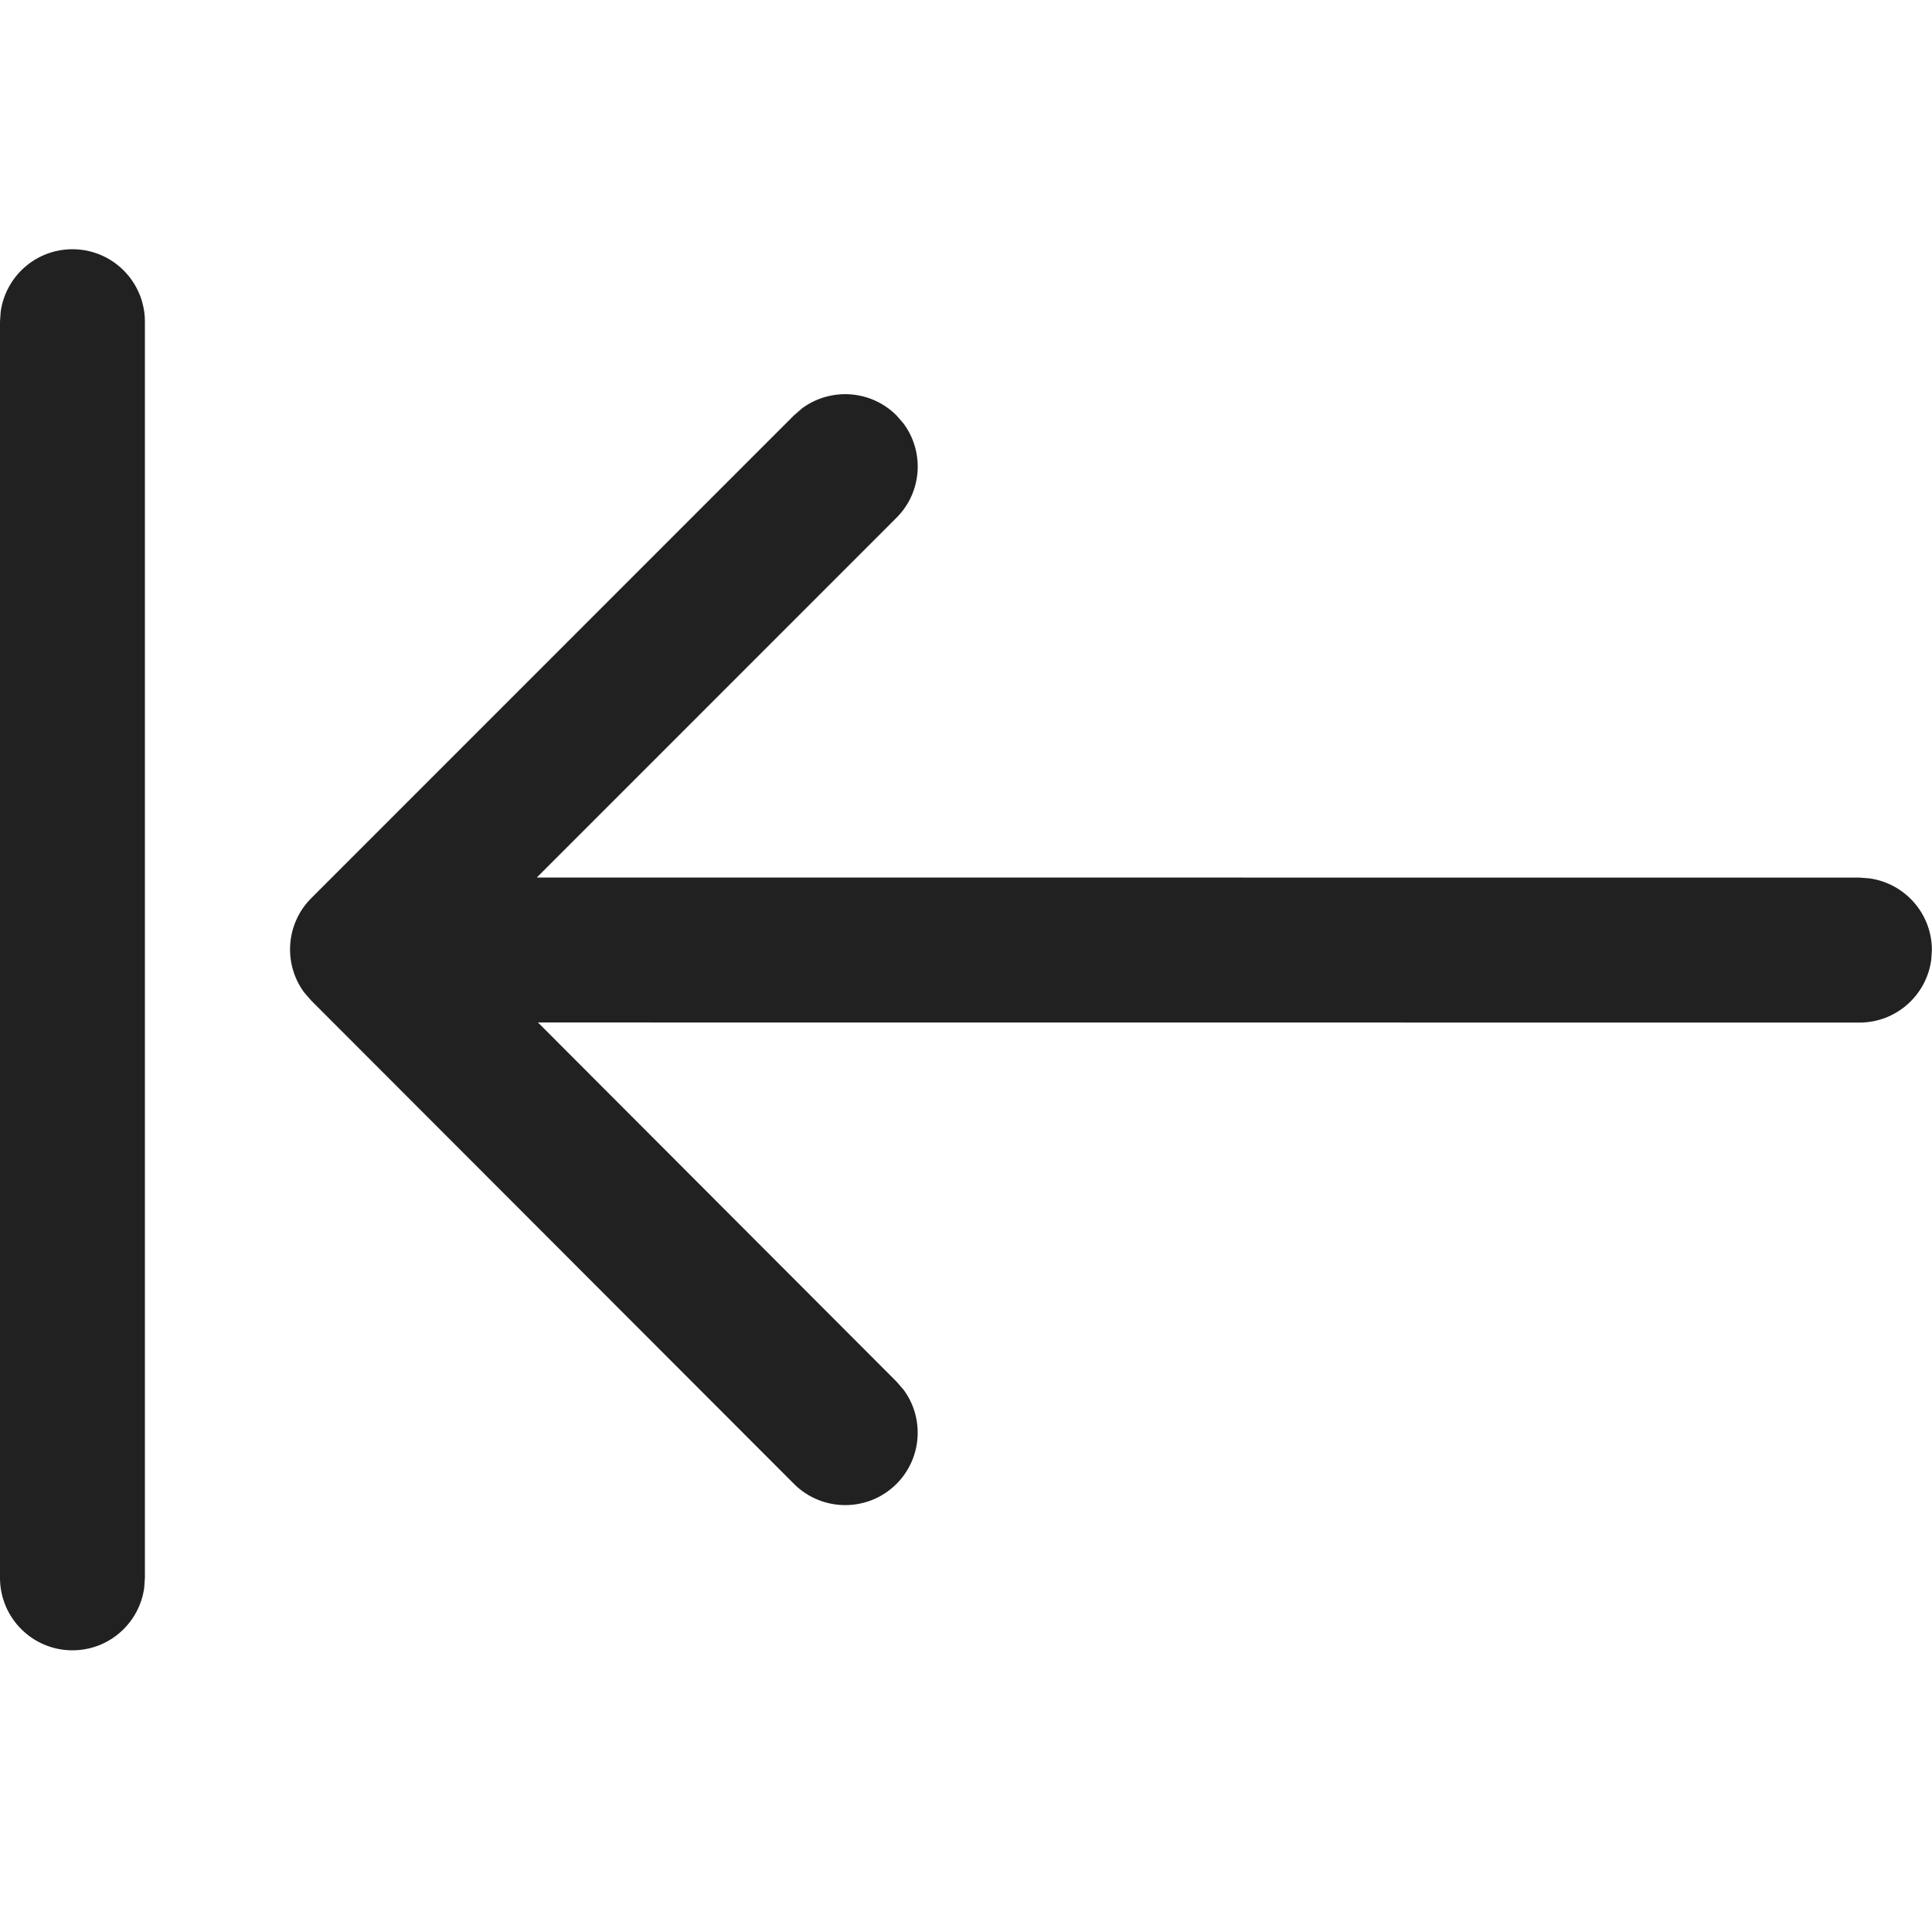
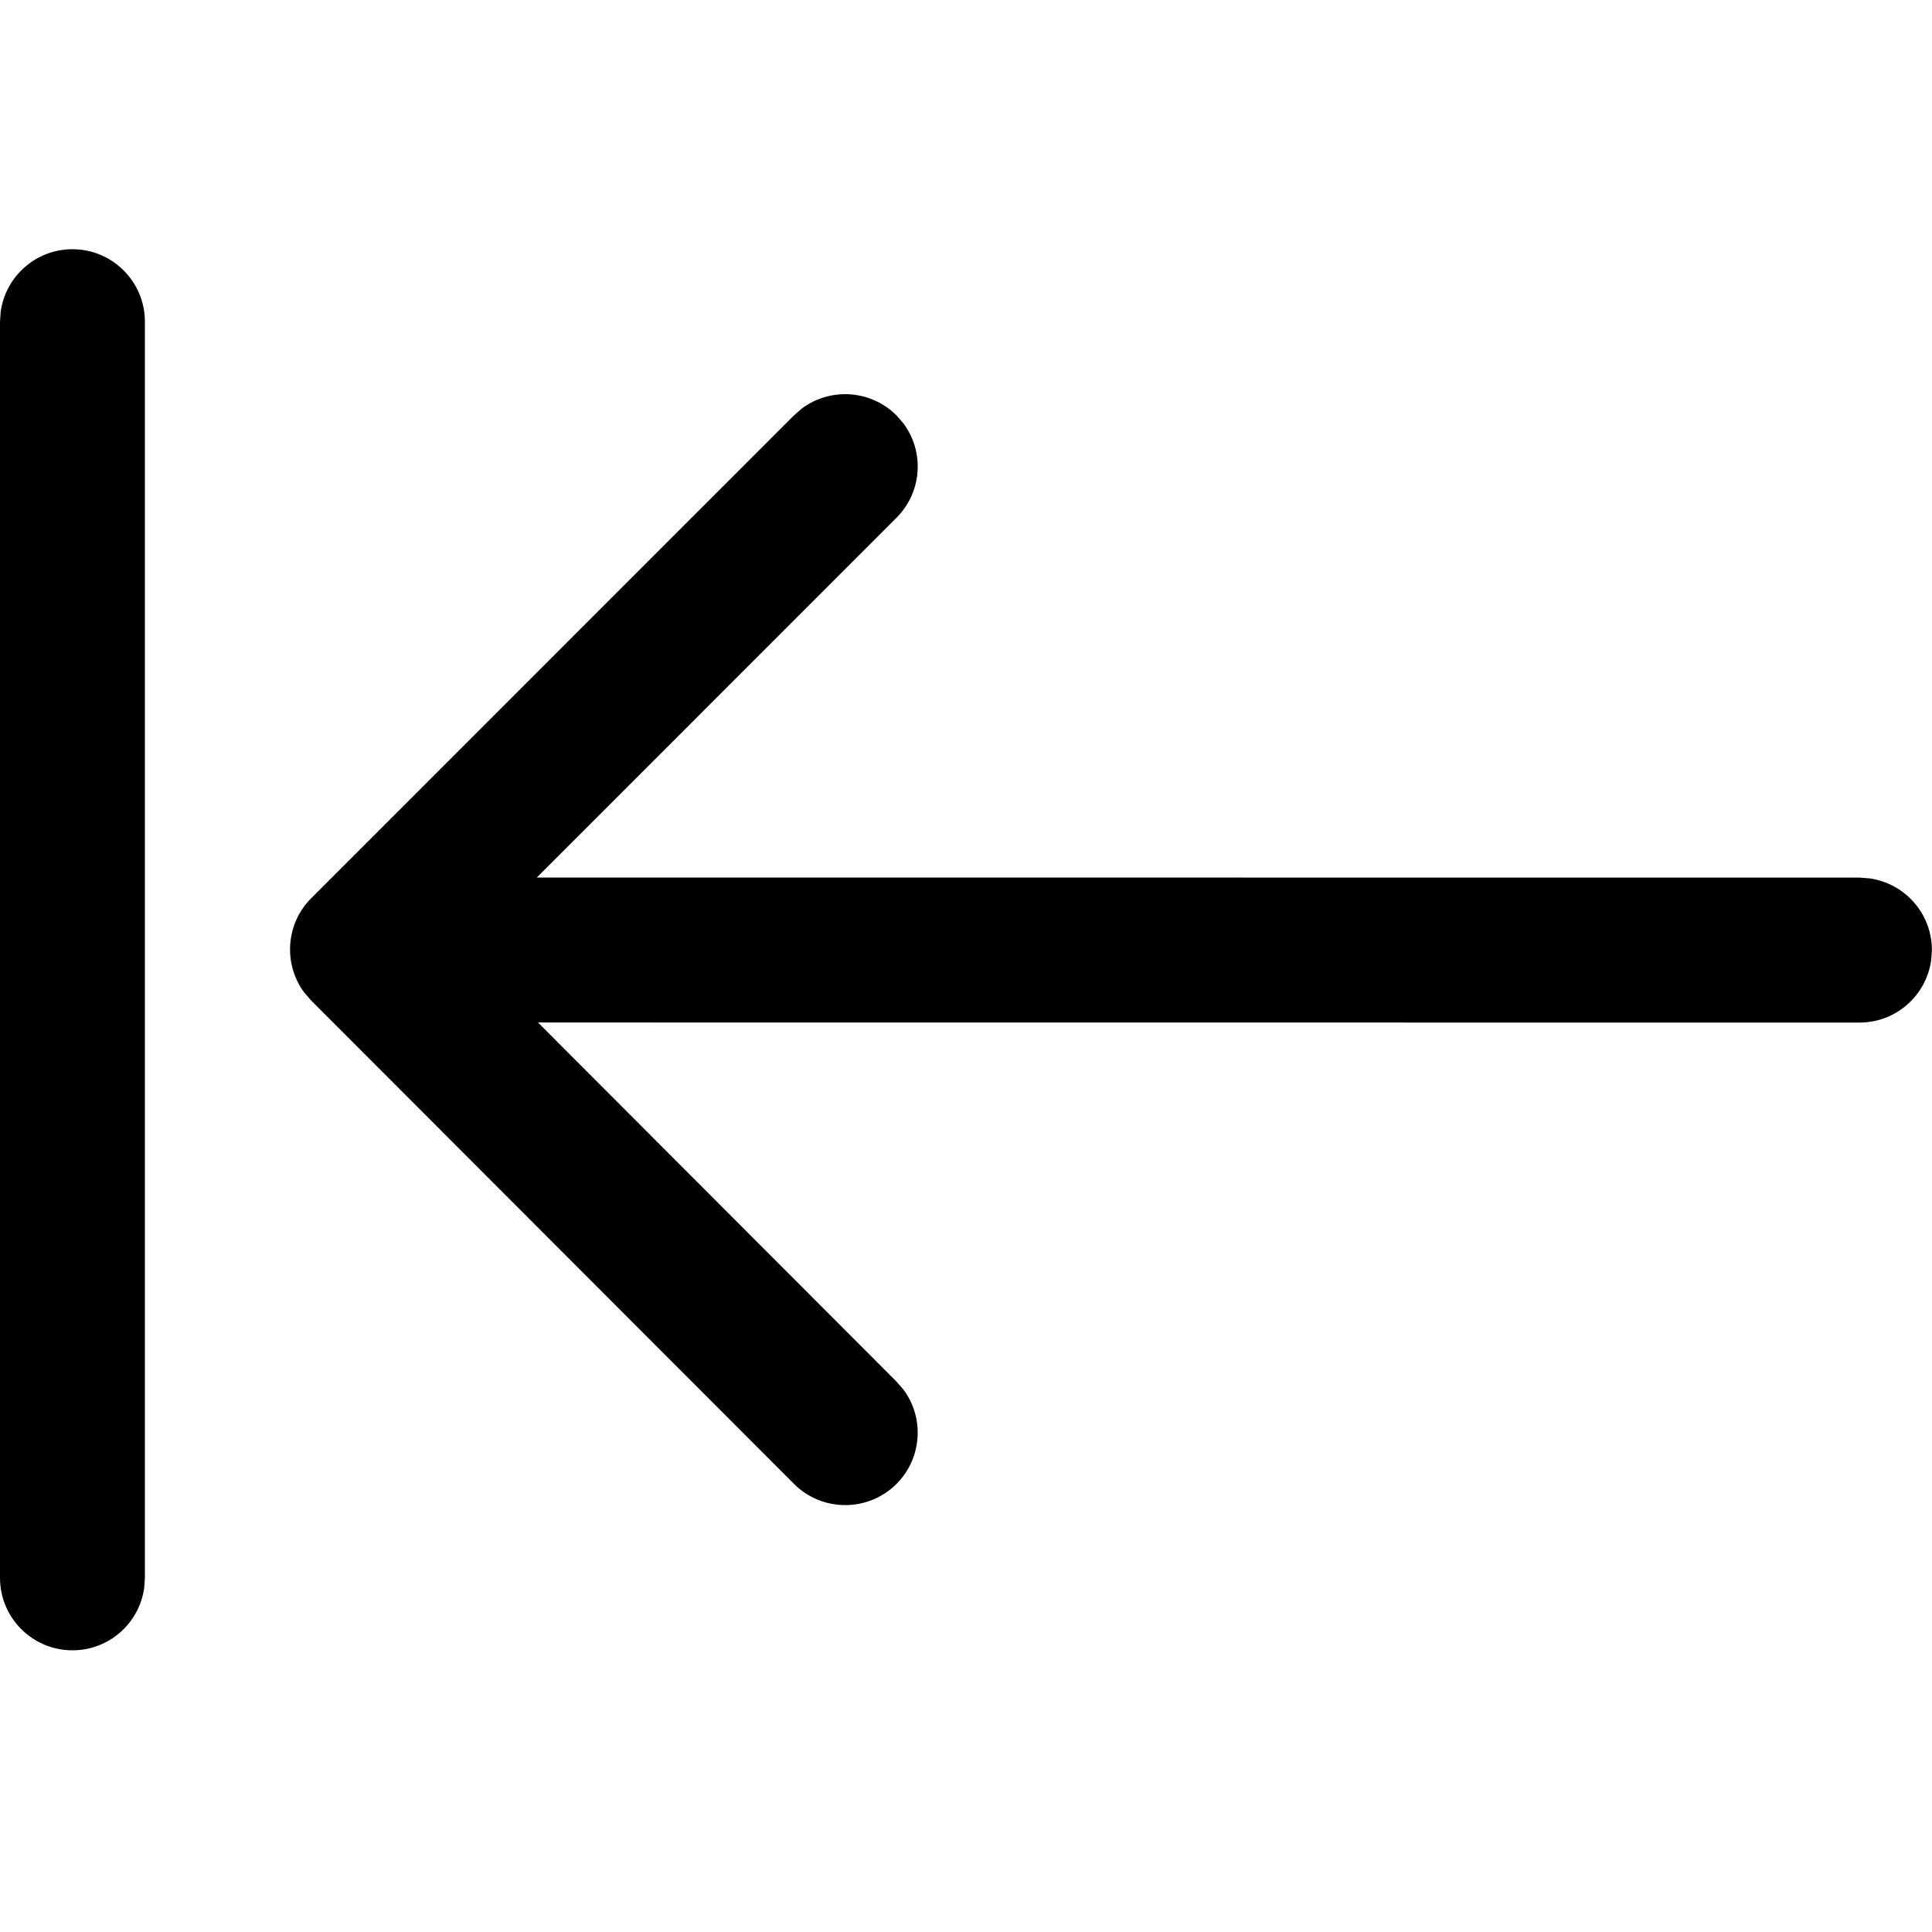
<svg xmlns="http://www.w3.org/2000/svg" width="666.66" height="666.66" viewBox="0 0 20 20" version="1.1" id="svg66047">
  <defs id="defs66051" />
  <g id="g66184" transform="matrix(-1,0,0,1,19.99979,0)">
    <g id="🔍-System-Icons" stroke="none" stroke-width="1" fill="none" fill-rule="evenodd" transform="translate(-2.000199,-1.92)">
-       <g id="ic_fluent_arrow_import_24_regular" fill="#212121" fill-rule="nonzero">
+       <g id="ic_fluent_arrow_import_24_regular" fill="#000" fill-rule="nonzero">
        <path d="m 21.25,4.5 c 0.38,0 0.693,0.282 0.743,0.648 L 22,5.25 v 13.004 c 0,0.414 -0.336,0.75 -0.75,0.75 -0.38,0 -0.693,-0.282 -0.743,-0.648 L 20.5,18.254 V 5.25 c 0,-0.414 0.336,-0.75 0.75,-0.75 z m -8.603,1.804 0.073,-0.084 c 0.266,-0.266 0.683,-0.29 0.977,-0.073 l 0.084,0.073 4.997,4.998 c 0.266,0.266 0.29,0.683 0.073,0.976 l -0.073,0.084 -4.997,5.003 c -0.293,0.293 -0.768,0.293 -1.061,7.25e-4 -0.266,-0.266 -0.291,-0.683 -0.073,-0.976 l 0.073,-0.084 3.711,-3.717 -13.68,9.46e-4 c -0.38,0 -0.693,-0.282 -0.743,-0.648 l -0.007,-0.102 c 0,-0.38 0.282,-0.693 0.648,-0.743 L 2.75,11.005 16.443,11.004 12.72,7.28 C 12.453,7.014 12.429,6.597 12.647,6.304 l 0.073,-0.084 z" id="🎨-Color" />
      </g>
    </g>
  </g>
</svg>
